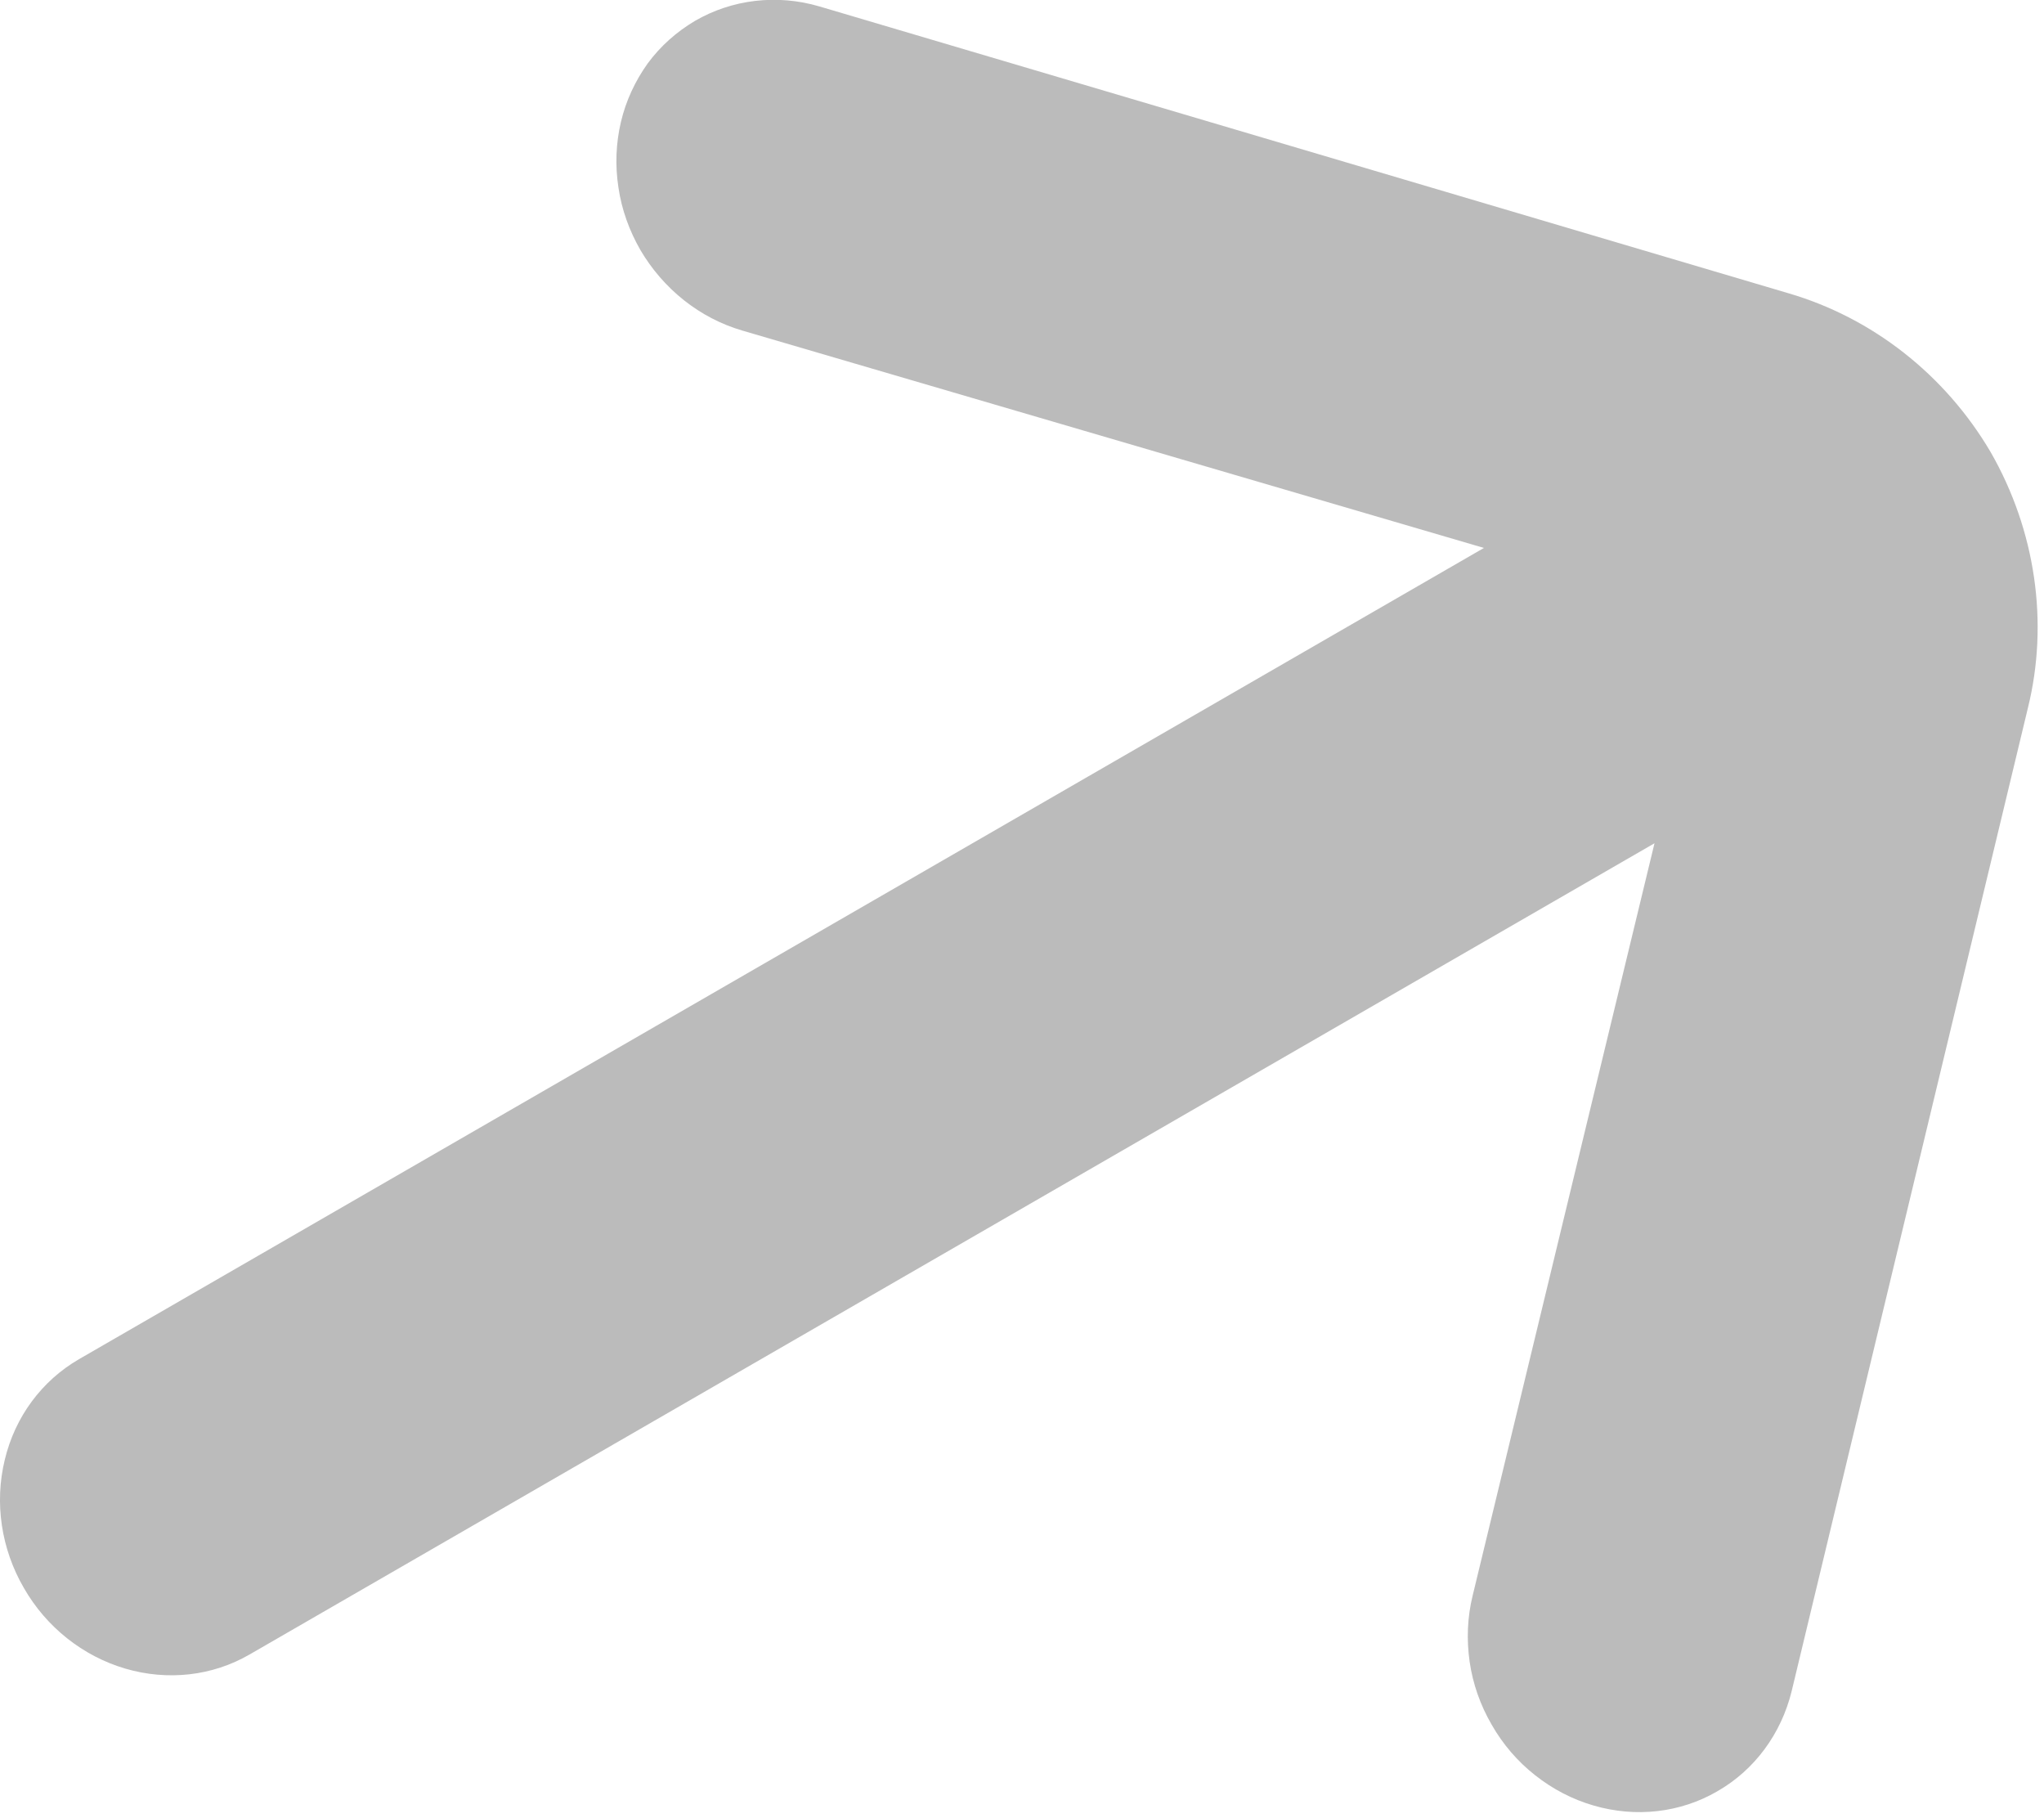
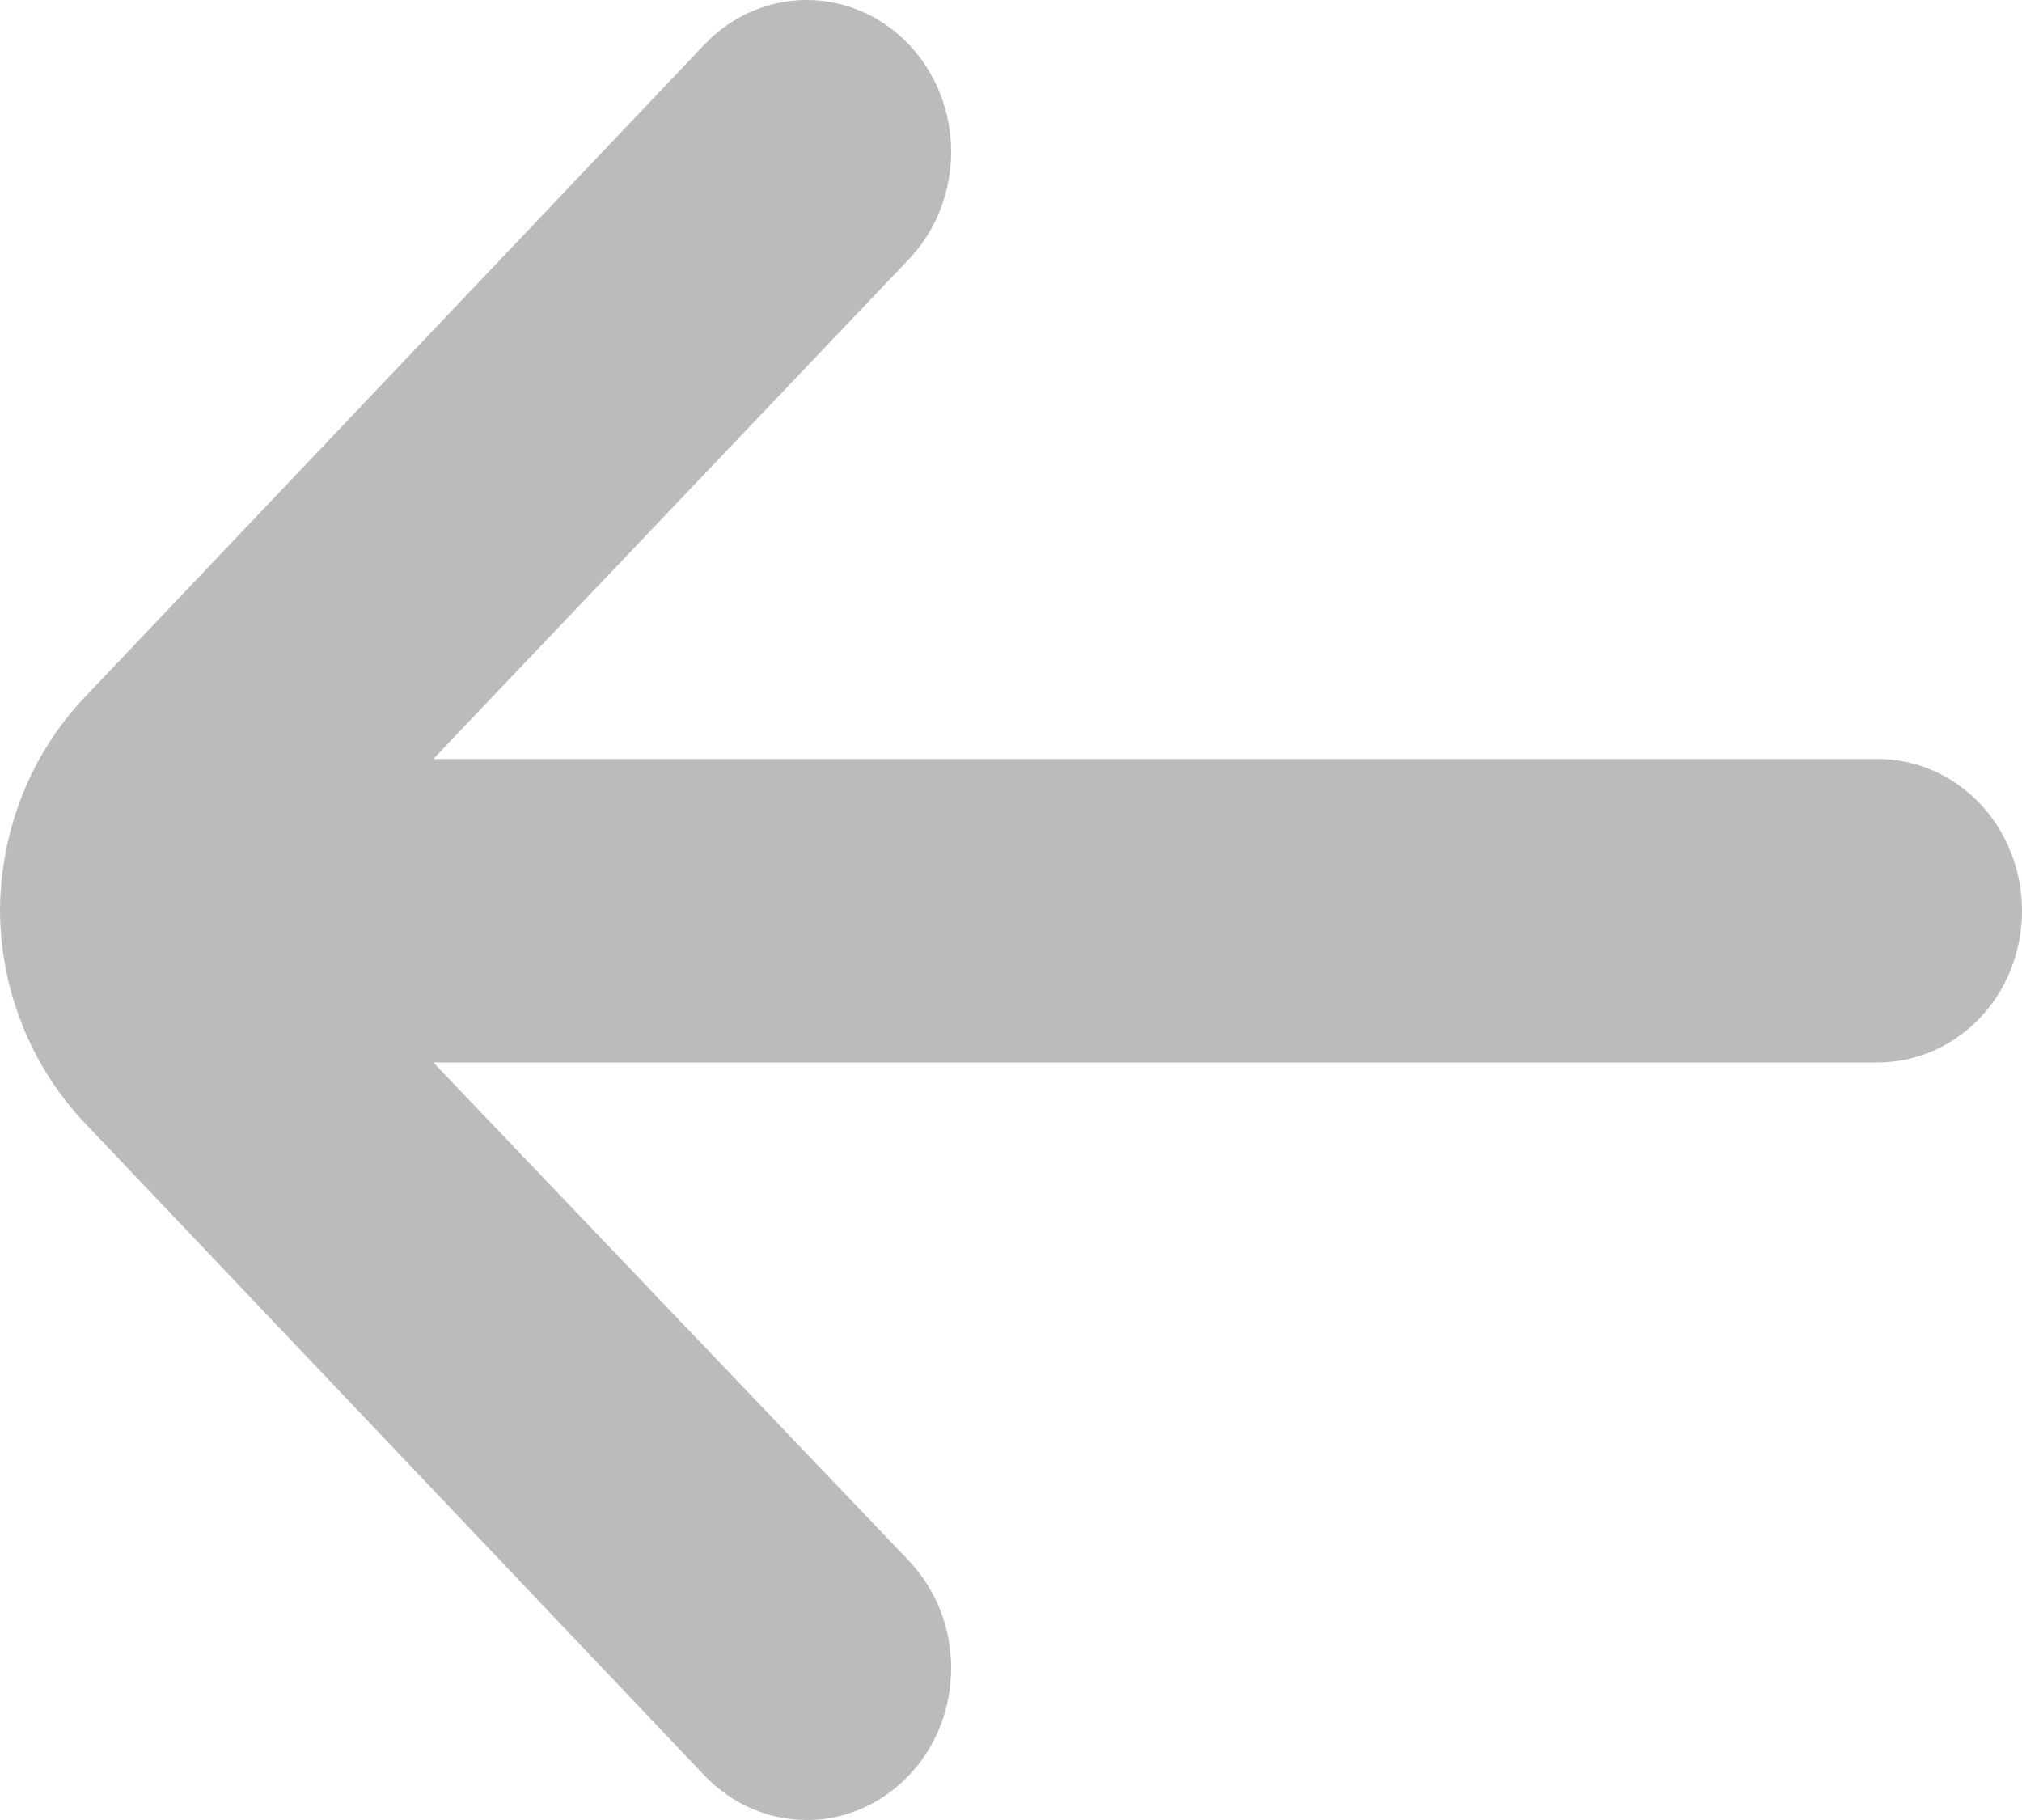
- <svg xmlns="http://www.w3.org/2000/svg" width="9" height="8" viewBox="0 0 9 8" fill="none">
-   <path d="M1.099 7.283L7.285 3.712L6.484 7.025C6.461 7.119 6.457 7.217 6.471 7.315C6.485 7.412 6.518 7.506 6.568 7.592C6.617 7.678 6.682 7.754 6.76 7.815C6.837 7.876 6.924 7.921 7.017 7.948C7.203 8.002 7.399 7.98 7.562 7.885C7.726 7.791 7.843 7.632 7.889 7.444L8.929 3.117C9.022 2.741 8.963 2.335 8.765 1.99C8.565 1.65 8.245 1.399 7.875 1.291L3.607 0.028C3.515 0.001 3.419 -0.007 3.325 0.004C3.231 0.015 3.141 0.045 3.06 0.092C2.979 0.14 2.908 0.203 2.852 0.279C2.797 0.356 2.756 0.443 2.734 0.537C2.712 0.63 2.708 0.728 2.723 0.825C2.737 0.922 2.771 1.016 2.82 1.101C2.87 1.186 2.935 1.261 3.012 1.322C3.089 1.383 3.176 1.428 3.268 1.455L6.534 2.412L0.348 5.983C0.184 6.078 0.066 6.237 0.021 6.426C-0.025 6.615 0.005 6.818 0.105 6.99C0.204 7.163 0.365 7.29 0.551 7.345C0.738 7.4 0.935 7.378 1.099 7.283Z" fill="#BBBBBB" />
+ <svg xmlns="http://www.w3.org/2000/svg" width="10" height="9" viewBox="0 0 10 9" fill="none">
+   <path d="M9.286 3.753H2.143L4.493 1.284C4.56 1.214 4.613 1.131 4.649 1.04C4.685 0.948 4.704 0.85 4.704 0.751C4.704 0.652 4.685 0.554 4.649 0.462C4.613 0.371 4.56 0.288 4.493 0.218C4.359 0.078 4.178 0 3.989 0C3.801 0 3.62 0.078 3.486 0.218L0.421 3.446C0.153 3.726 0.002 4.106 0 4.504C0.003 4.899 0.155 5.276 0.421 5.555L3.486 8.782C3.552 8.851 3.631 8.906 3.718 8.944C3.805 8.981 3.898 9 3.992 9C4.086 9 4.179 8.98 4.265 8.942C4.352 8.904 4.43 8.848 4.496 8.778C4.563 8.708 4.615 8.625 4.651 8.534C4.686 8.443 4.704 8.345 4.704 8.246C4.704 8.148 4.685 8.05 4.649 7.959C4.612 7.868 4.559 7.786 4.493 7.716L2.143 5.254H9.286C9.475 5.254 9.657 5.175 9.791 5.035C9.925 4.894 10 4.703 10 4.504C10 4.305 9.925 4.114 9.791 3.973C9.657 3.832 9.475 3.753 9.286 3.753Z" fill="#BBBBBB" />
</svg>
